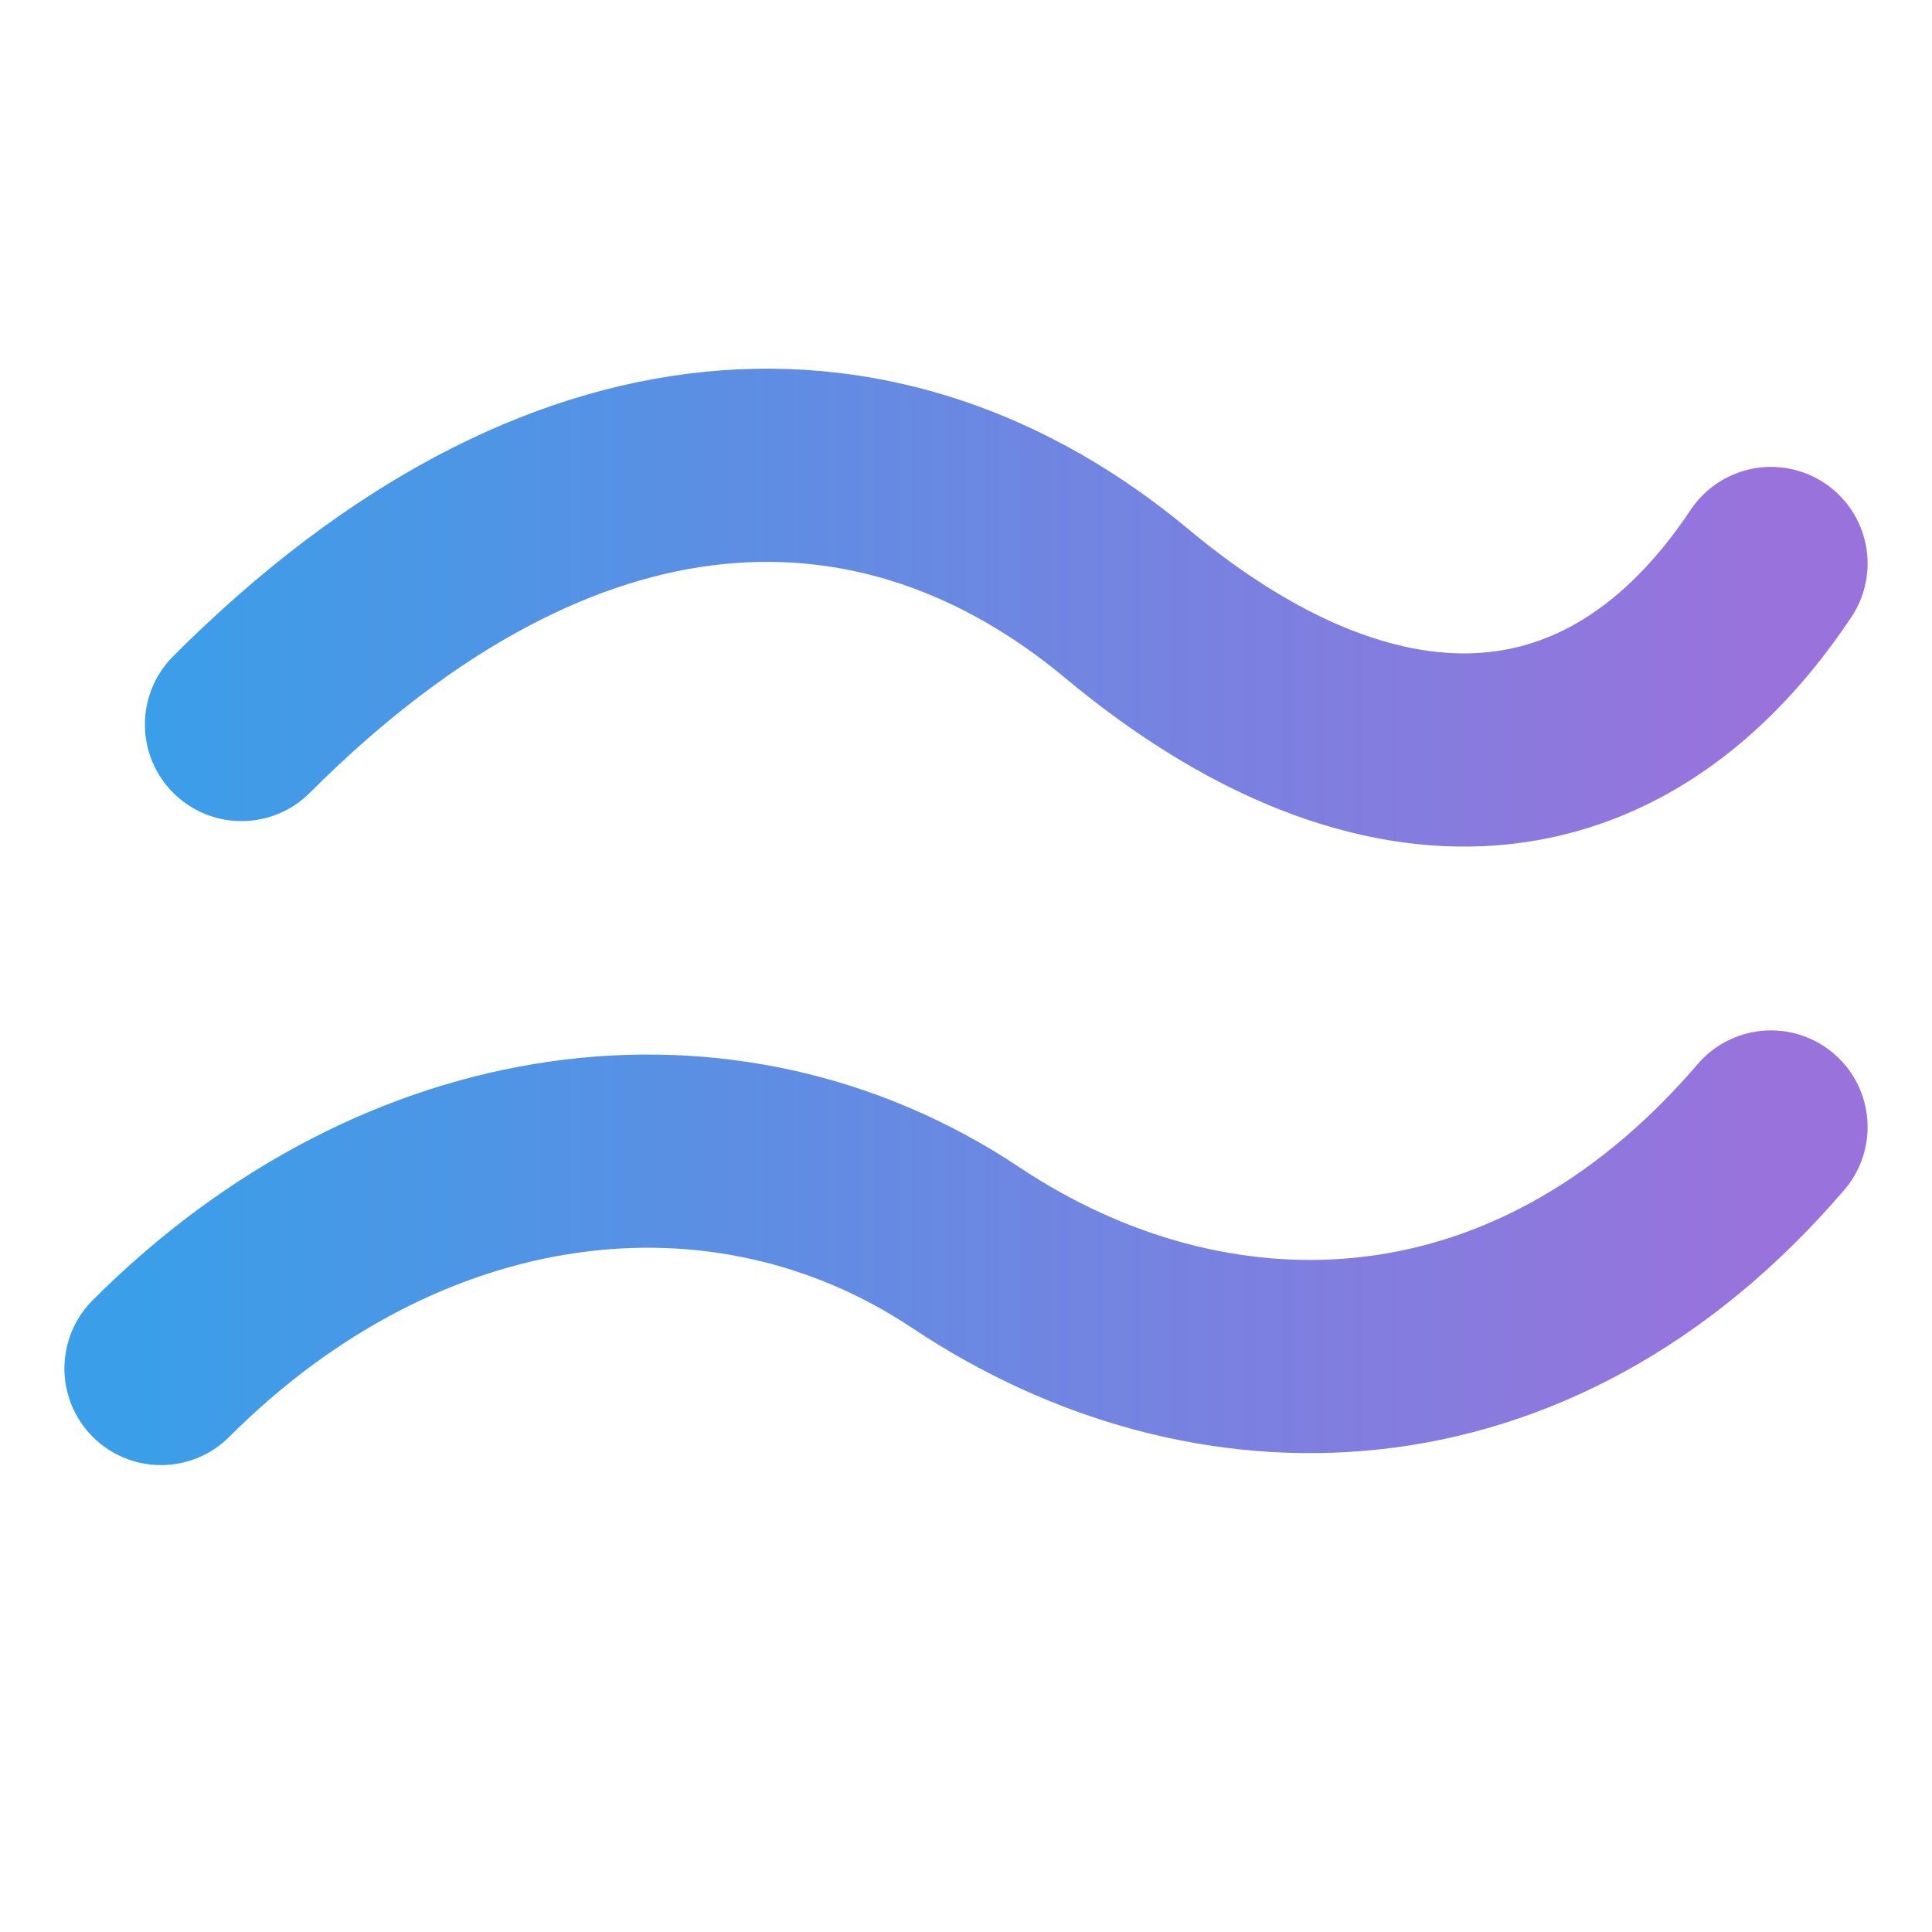
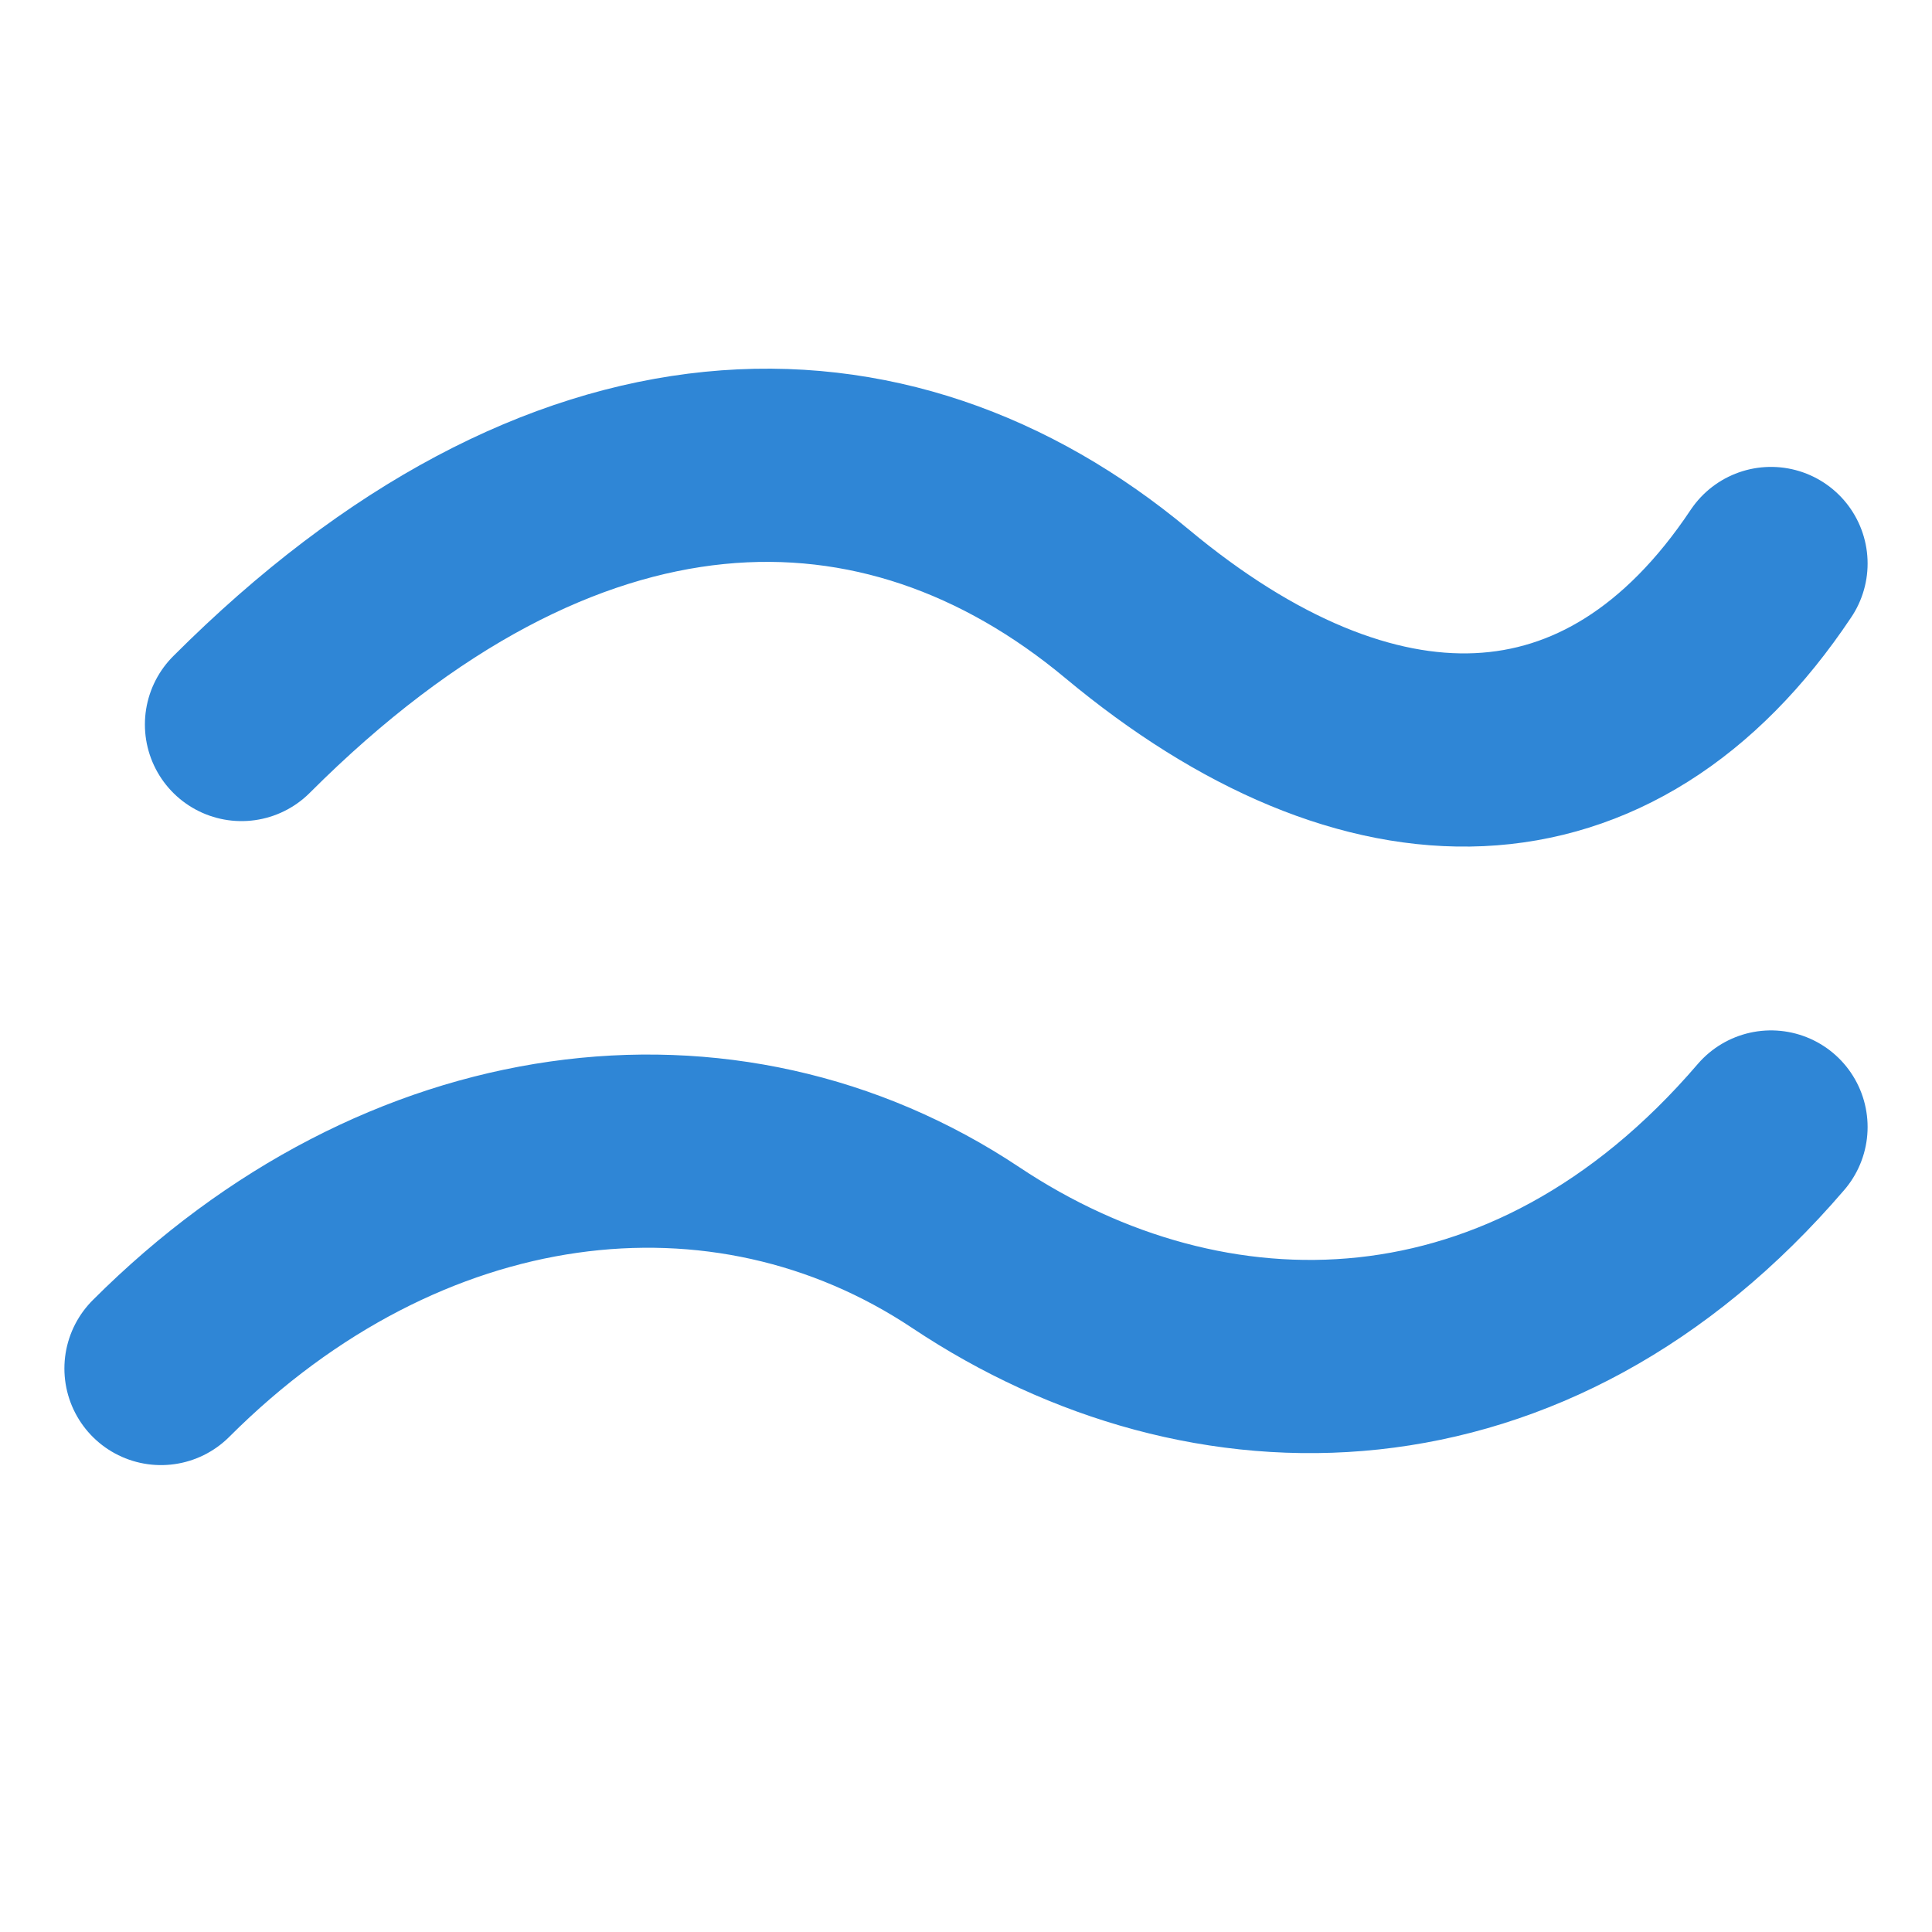
<svg xmlns="http://www.w3.org/2000/svg" viewBox="0 0 24 24" fill="none">
-   <defs>
-     <linearGradient id="g" x1="0" x2="1" y1="0" y2="0">
-       <stop offset="0" stop-color="#3b9ee8" />
-       <stop offset="1" stop-color="#9a72dc" />
-     </linearGradient>
-   </defs>
-   <path d="M3 9c4-4 8-4 11-1.5S20 10 22 7M2 17c3-3 7-3.5 10-1.5s7 2 10-1.5" stroke="url(#g)" stroke-width="2.4" stroke-linecap="round" />
+   <path d="M3 9c4-4 8-4 11-1.5S20 10 22 7M2 17c3-3 7-3.5 10-1.5s7 2 10-1.5" stroke="#2f86d6" stroke-width="2.4" stroke-linecap="round" />
</svg>
